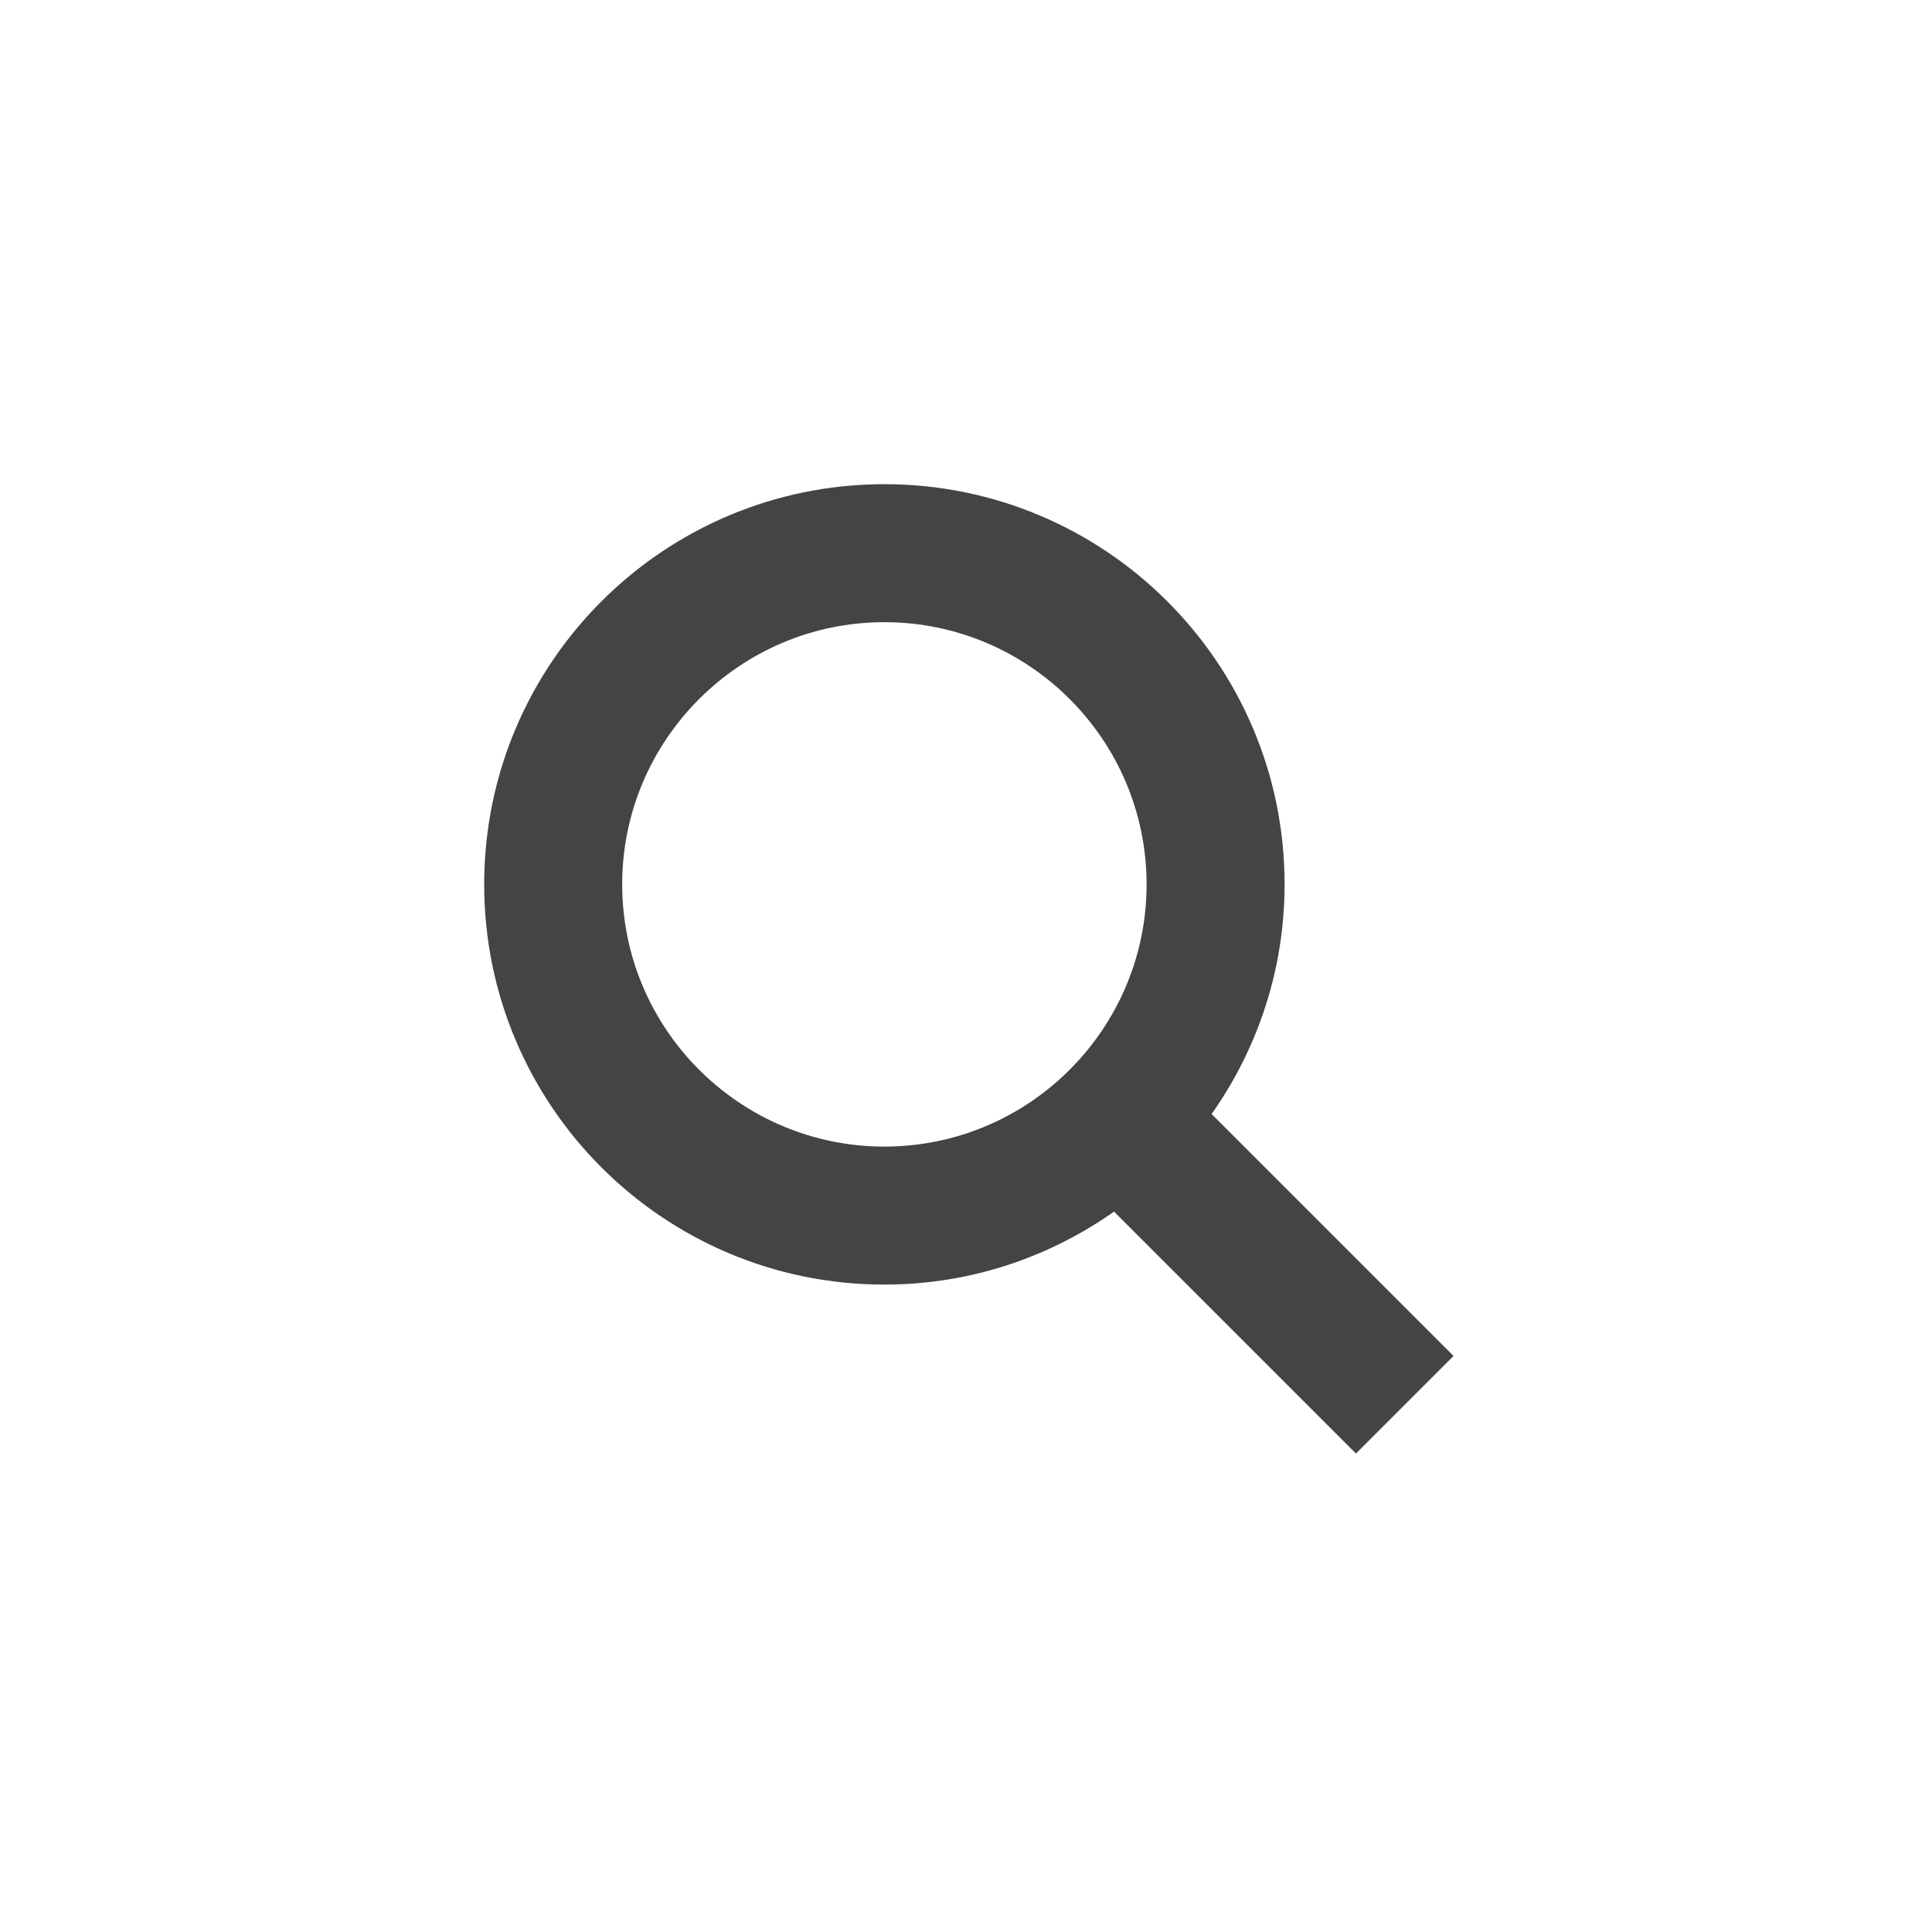
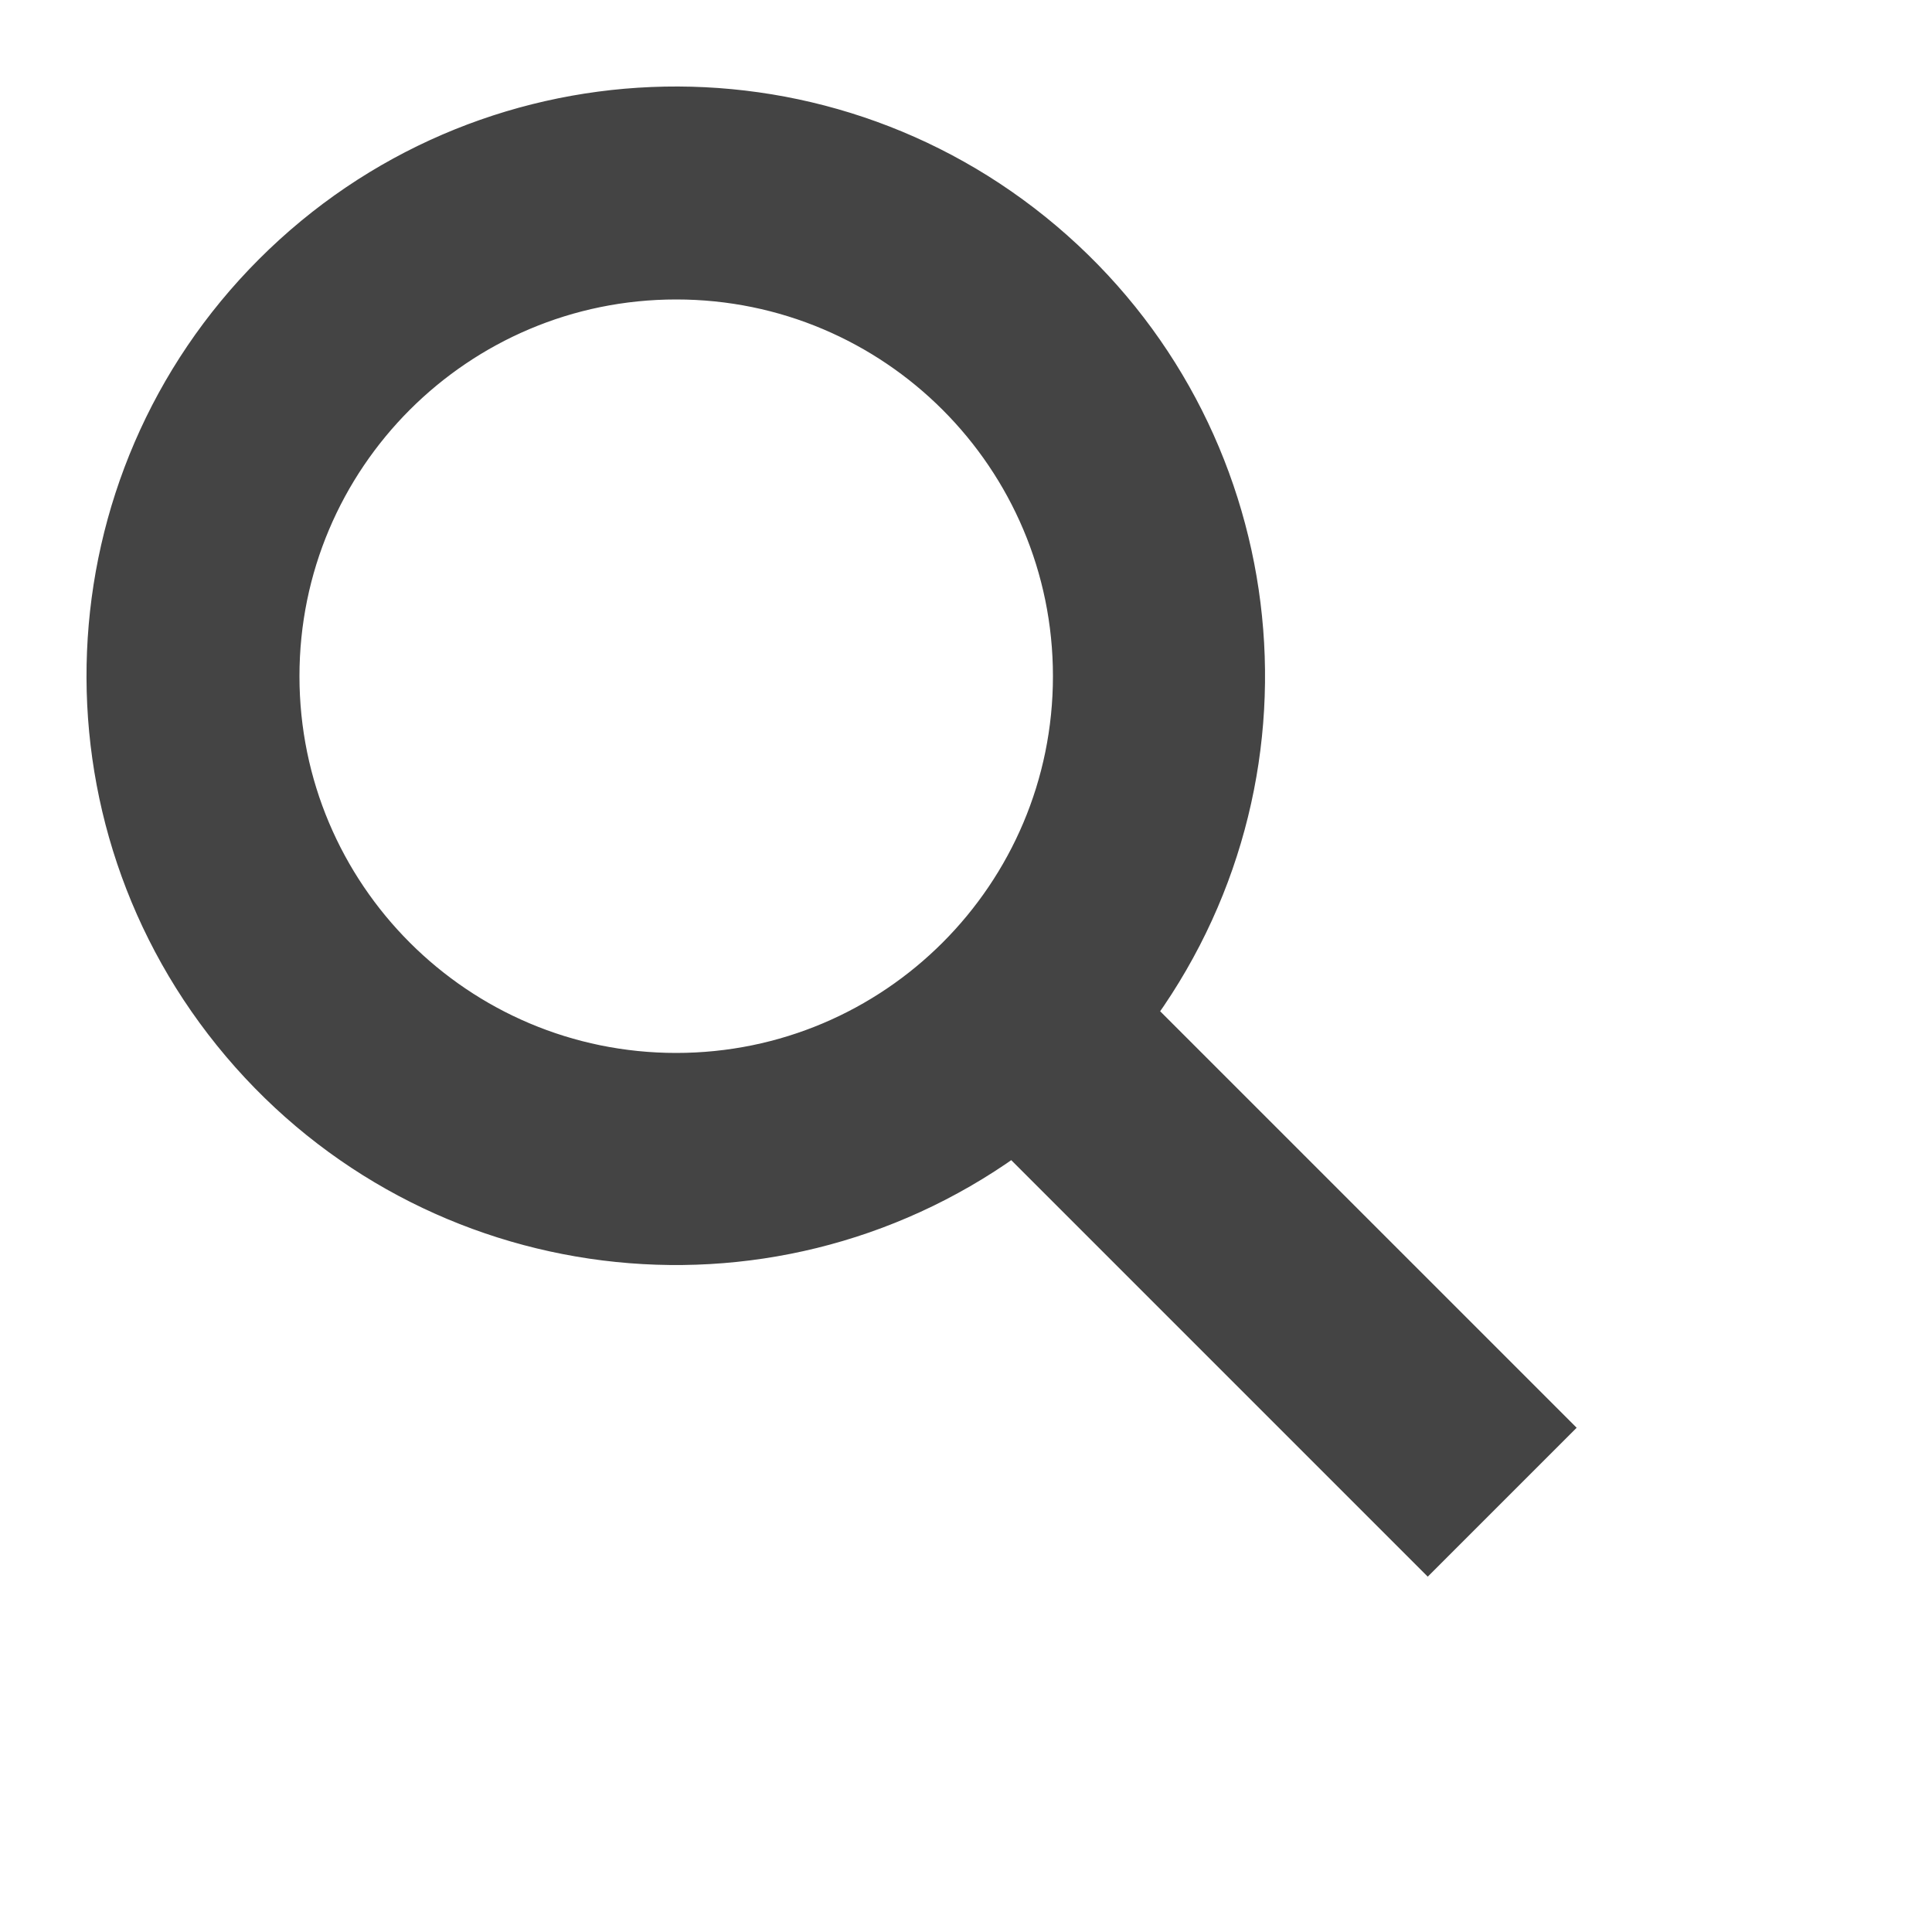
- <svg xmlns="http://www.w3.org/2000/svg" enable-background="new 0 0 70 70" height="70px" id="Icons" version="1.1" viewBox="0 0 70 70" width="70px" xml:space="preserve">
-   <path d="M51.957,49.129l-8.713-8.713c1.75-2.337,2.799-5.229,2.799-8.373c0-7.732-6.268-14-14-14s-14,6.268-14,14s6.268,14,14,14  c3.144,0,6.036-1.049,8.373-2.799l8.713,8.713L51.957,49.129z M22.043,32.043c0-5.514,4.486-10,10-10c5.514,0,10,4.486,10,10  c0,5.514-4.486,10-10,10C26.529,42.043,22.043,37.557,22.043,32.043z" style="stroke: #444444; fill: #444444;" />
+ <svg xmlns="http://www.w3.org/2000/svg" version="1.1" viewBox="15 15 100 100">
+   <path style="stroke:#444444;fill:#444444;" d="M95.9, 88.9 L74.4, 67.4 A30, 30, 0, 1, 0, 67.4, 74.4 L88.9, 95.9 Z M50, 30 A20, 20, 0, 0, 1, 50, 70 A20, 20, 0, 0, 1, 50, 30 Z" />
</svg>
